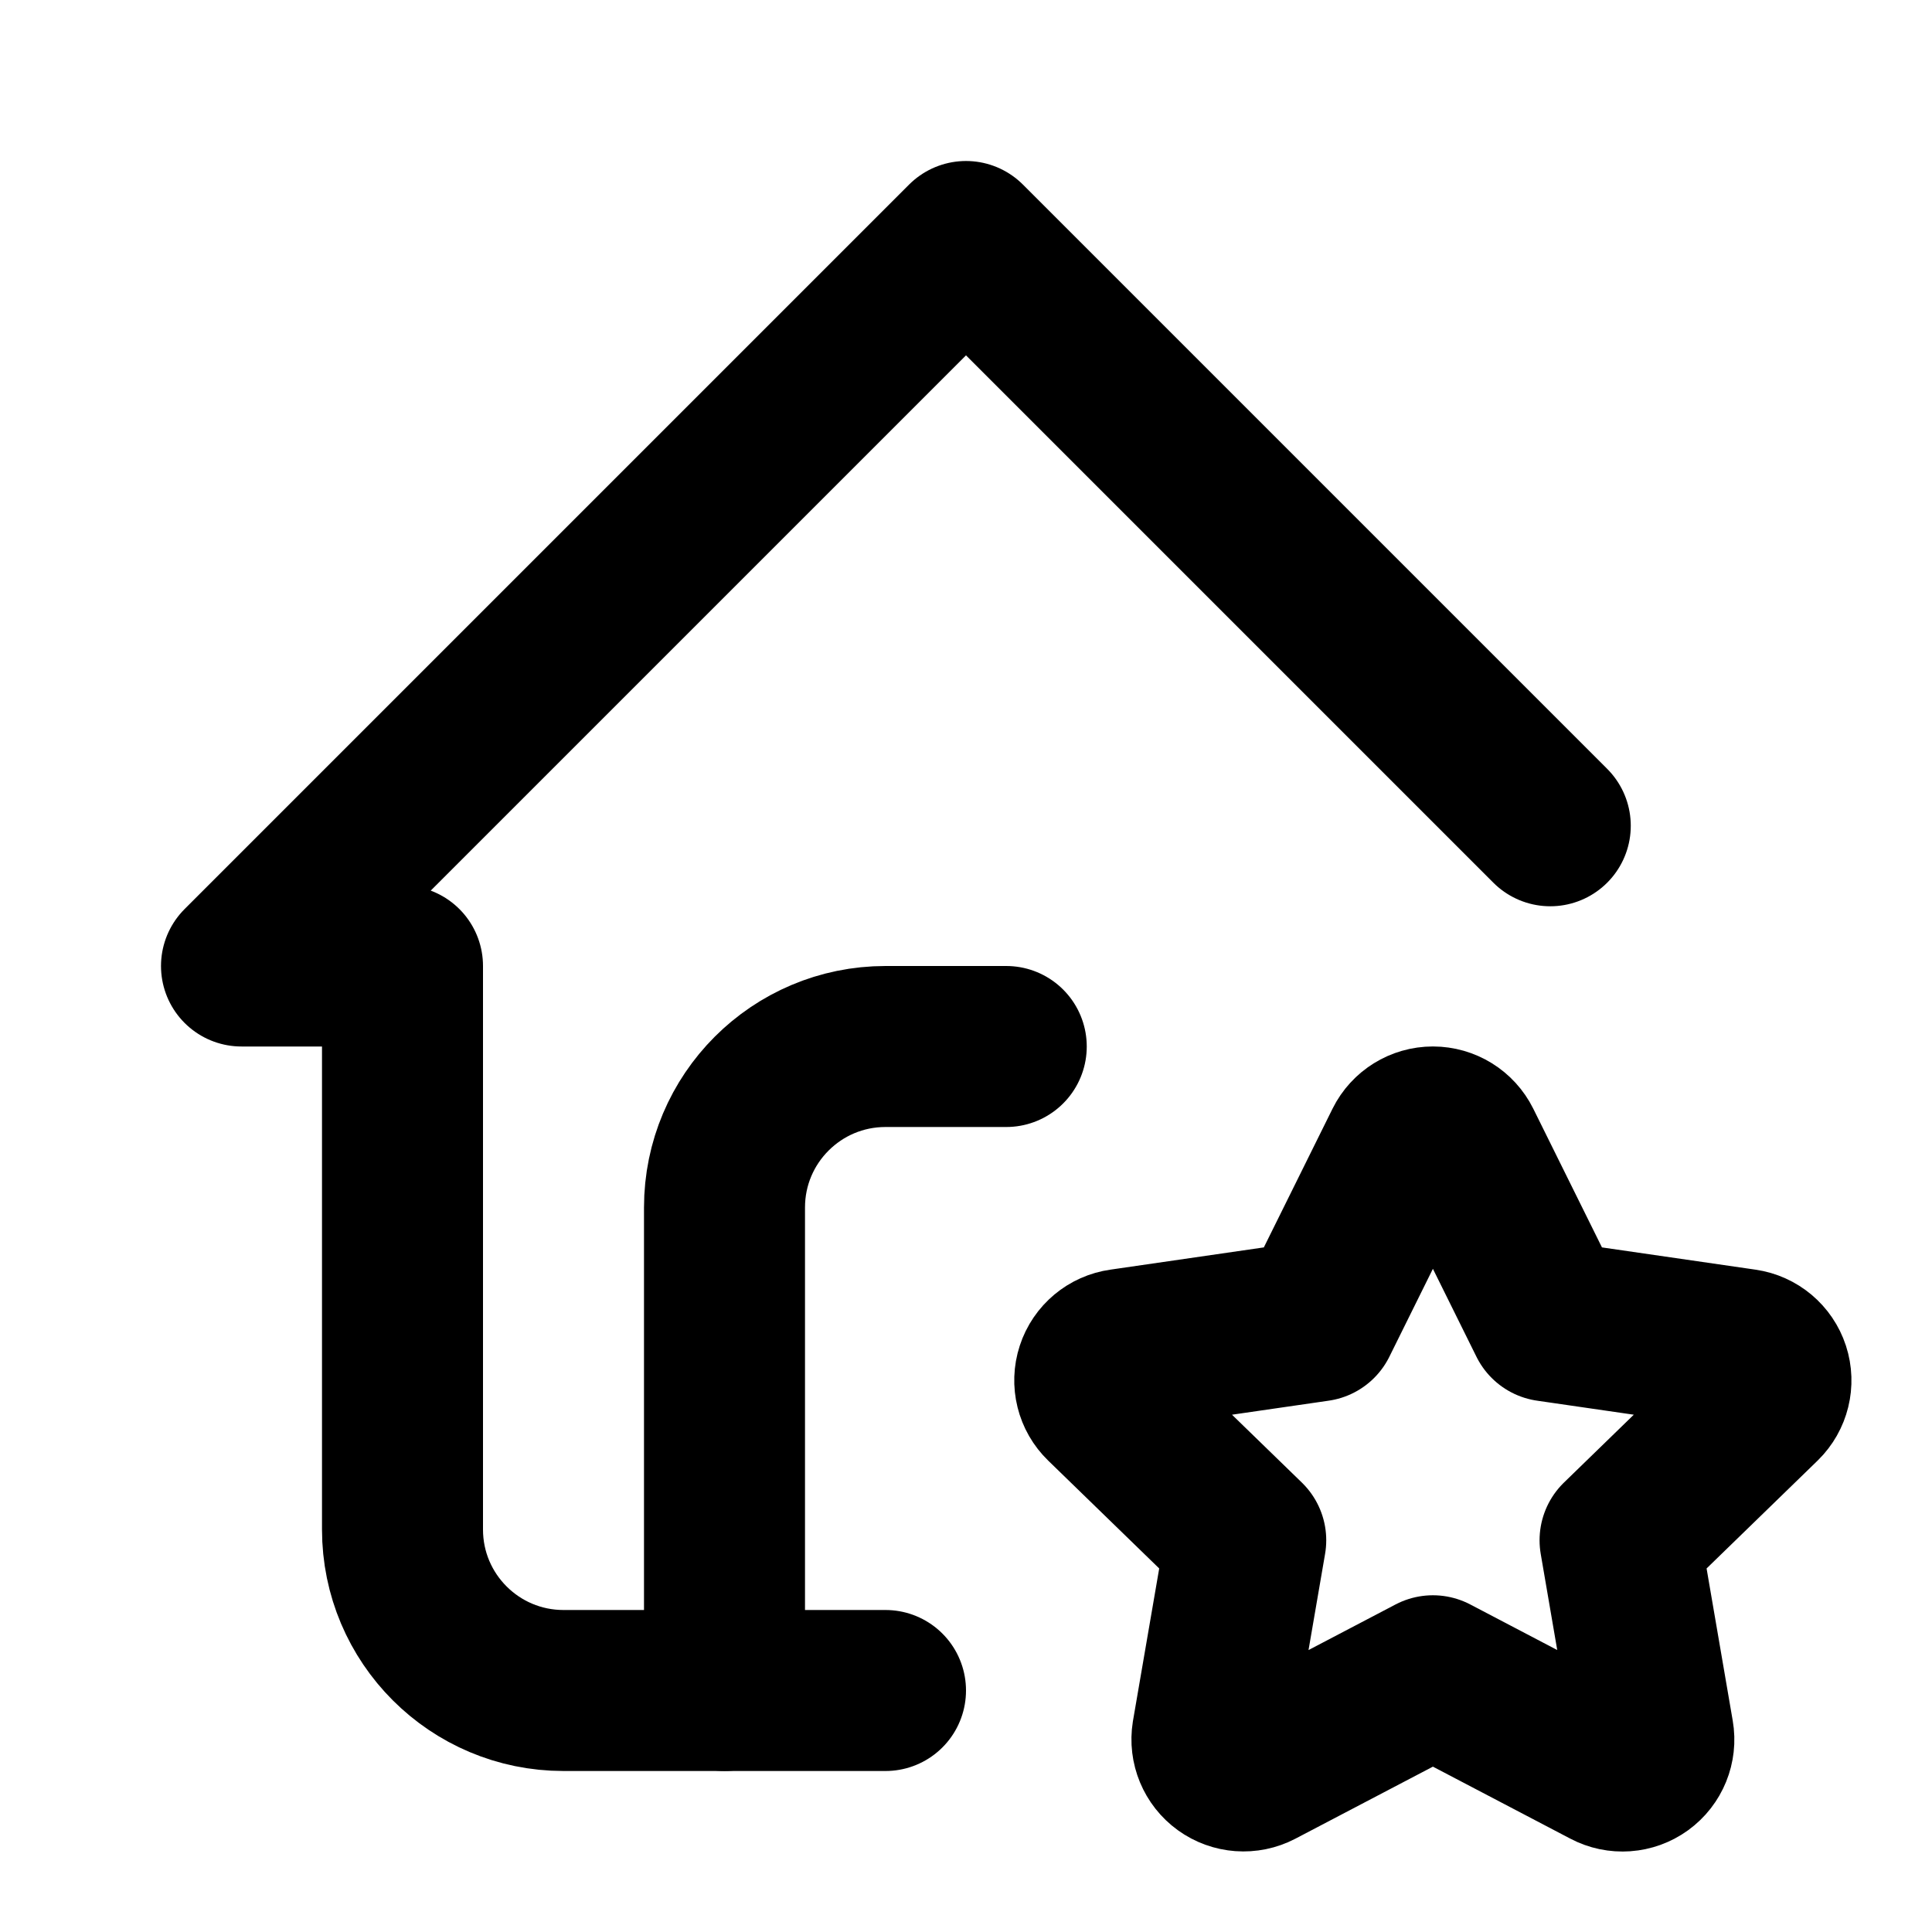
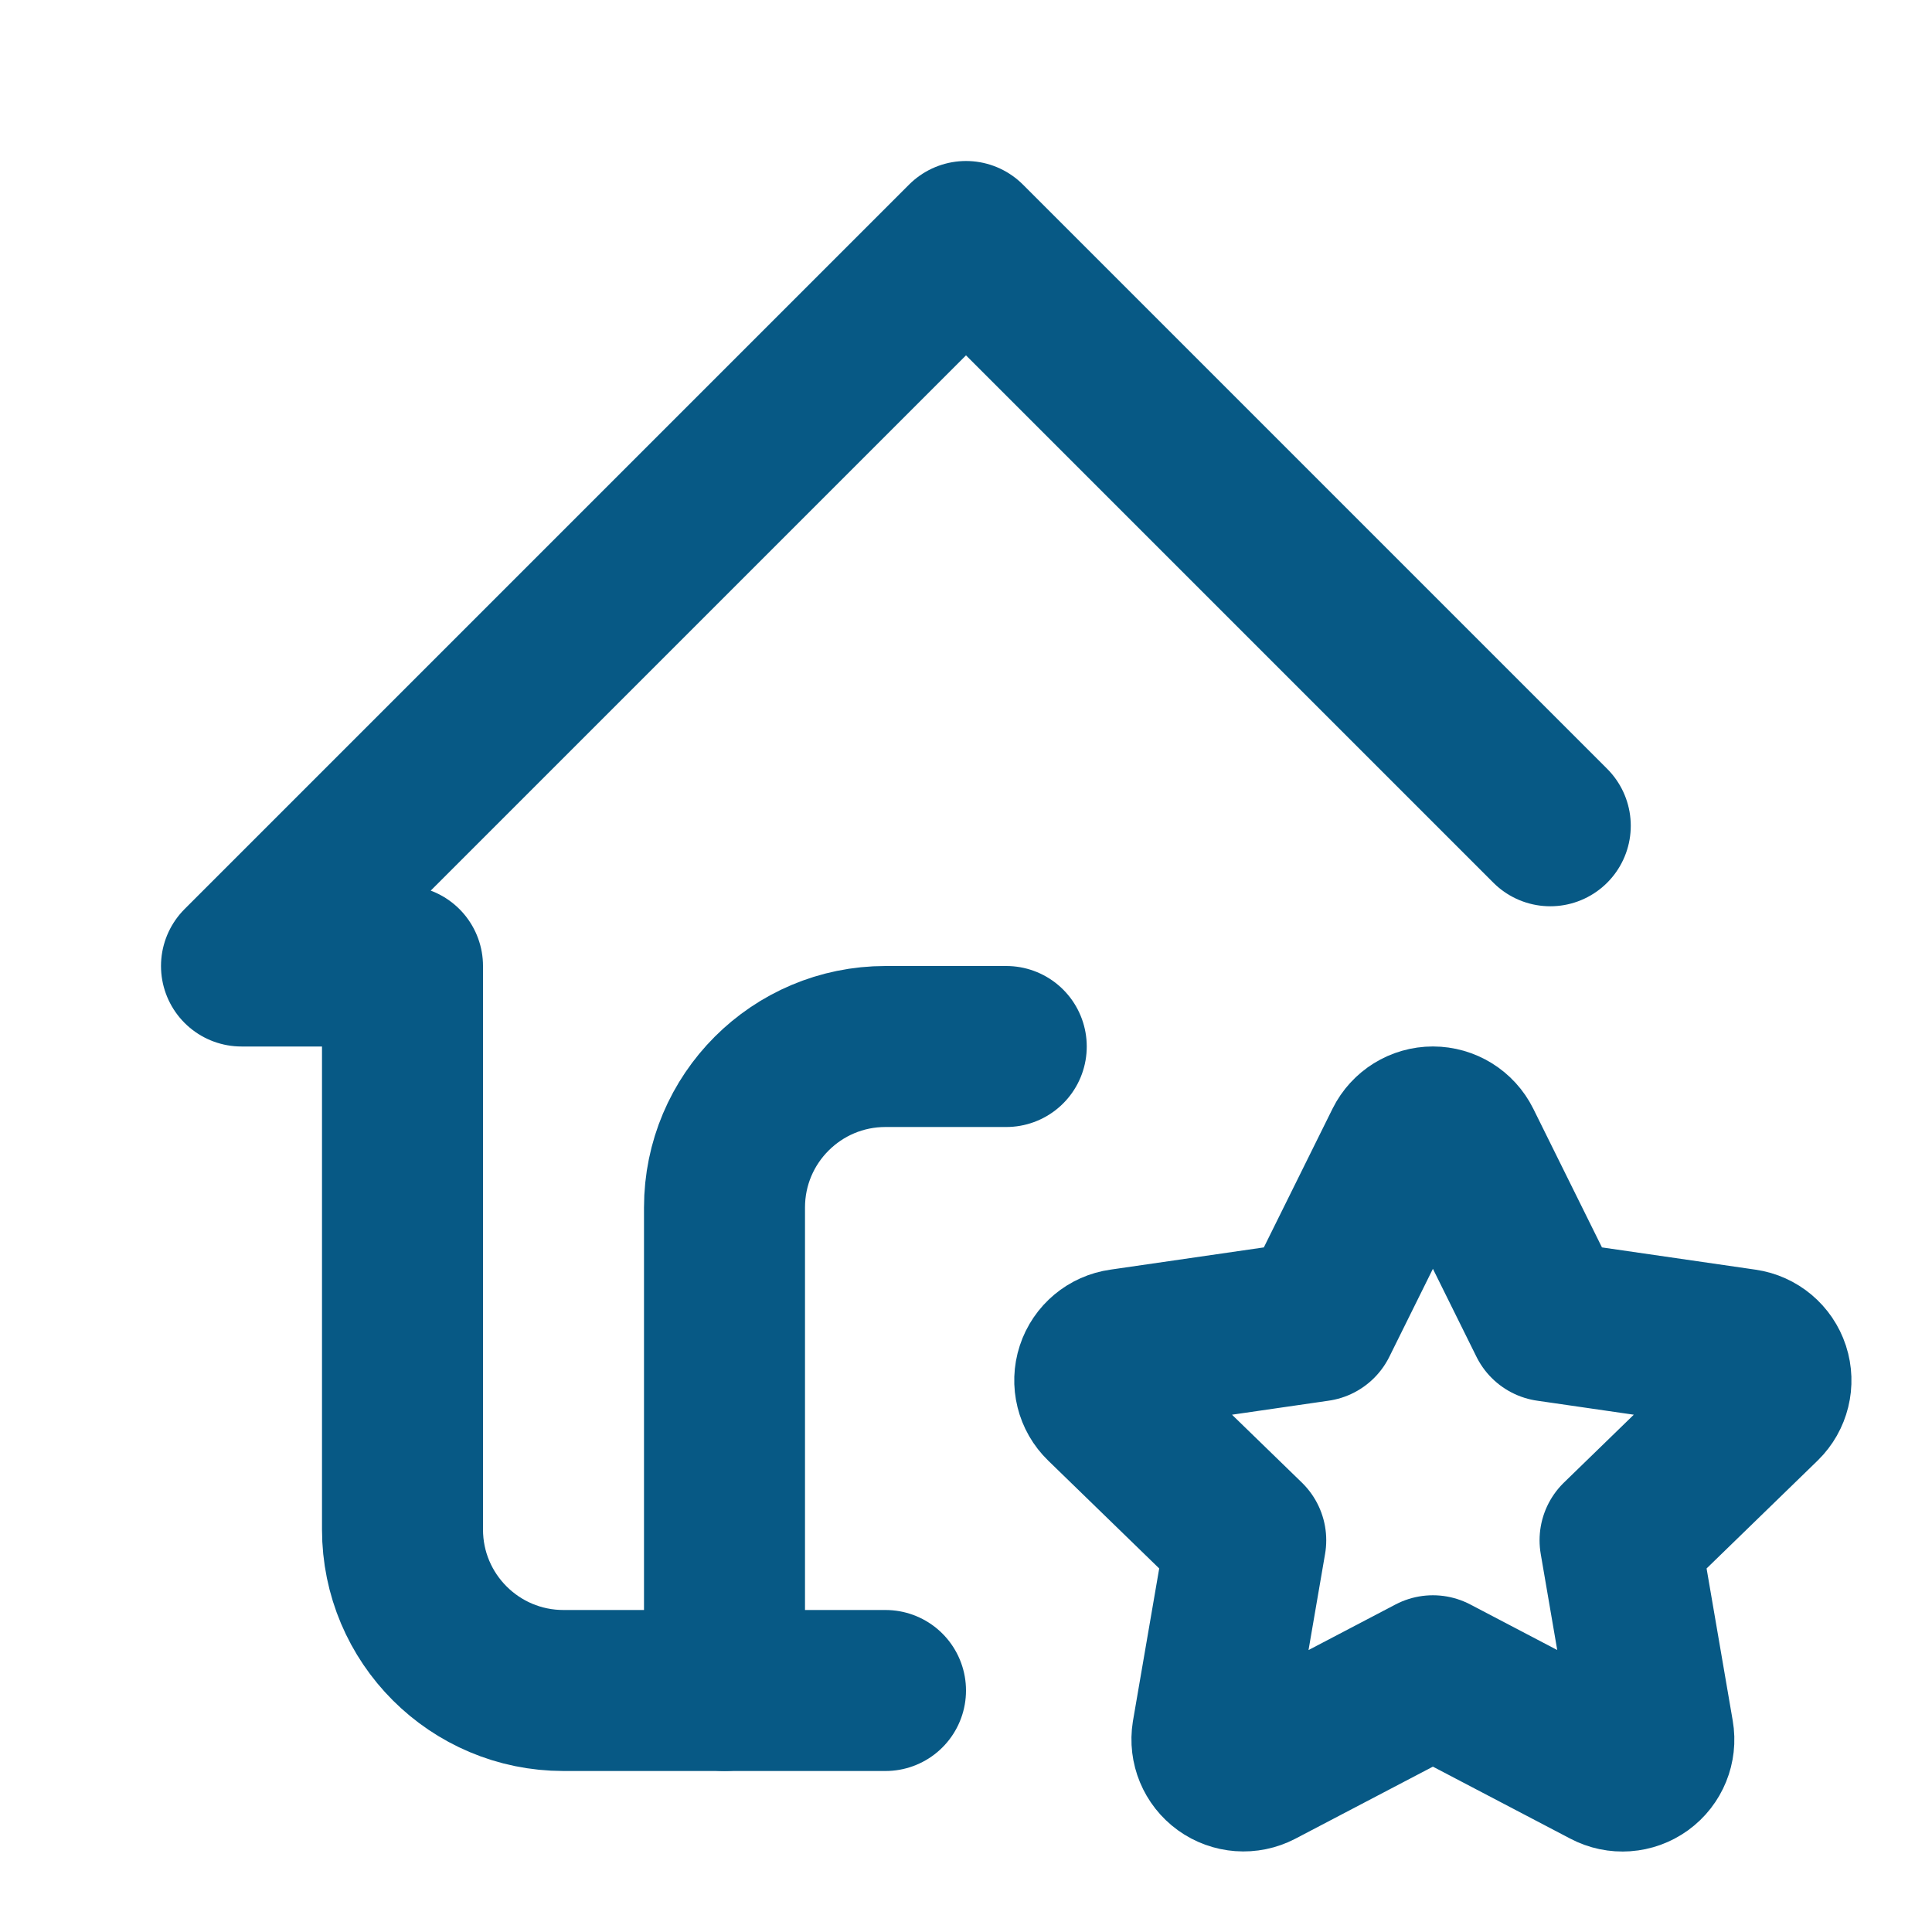
- <svg xmlns="http://www.w3.org/2000/svg" width="24" height="24" viewBox="0 0 24 24" fill="none" stroke="currentColor" stroke-width="2" stroke-linecap="round" stroke-linejoin="round" class="icon icon-tabler icons-tabler-outline icon-tabler-home-star">
+ <svg xmlns="http://www.w3.org/2000/svg" width="24" height="24" viewBox="0 0 24 24" fill="none" stroke="#075985" stroke-width="2" stroke-linecap="round" stroke-linejoin="round" class="icon icon-tabler icons-tabler-outline icon-tabler-home-star">
  <path stroke="none" d="M0 0h24v24H0z" fill="none" />
  <path d="M19.258 10.258l-7.258 -7.258l-9 9h2v7a2 2 0 0 0 2 2h4" />
  <path d="M9 21v-6a2 2 0 0 1 2 -2h1.5" />
  <path d="M17.8 20.817l-2.172 1.138a.392 .392 0 0 1 -.568 -.41l.415 -2.411l-1.757 -1.707a.389 .389 0 0 1 .217 -.665l2.428 -.352l1.086 -2.193a.392 .392 0 0 1 .702 0l1.086 2.193l2.428 .352a.39 .39 0 0 1 .217 .665l-1.757 1.707l.414 2.41a.39 .39 0 0 1 -.567 .411l-2.172 -1.138z" />
</svg>
